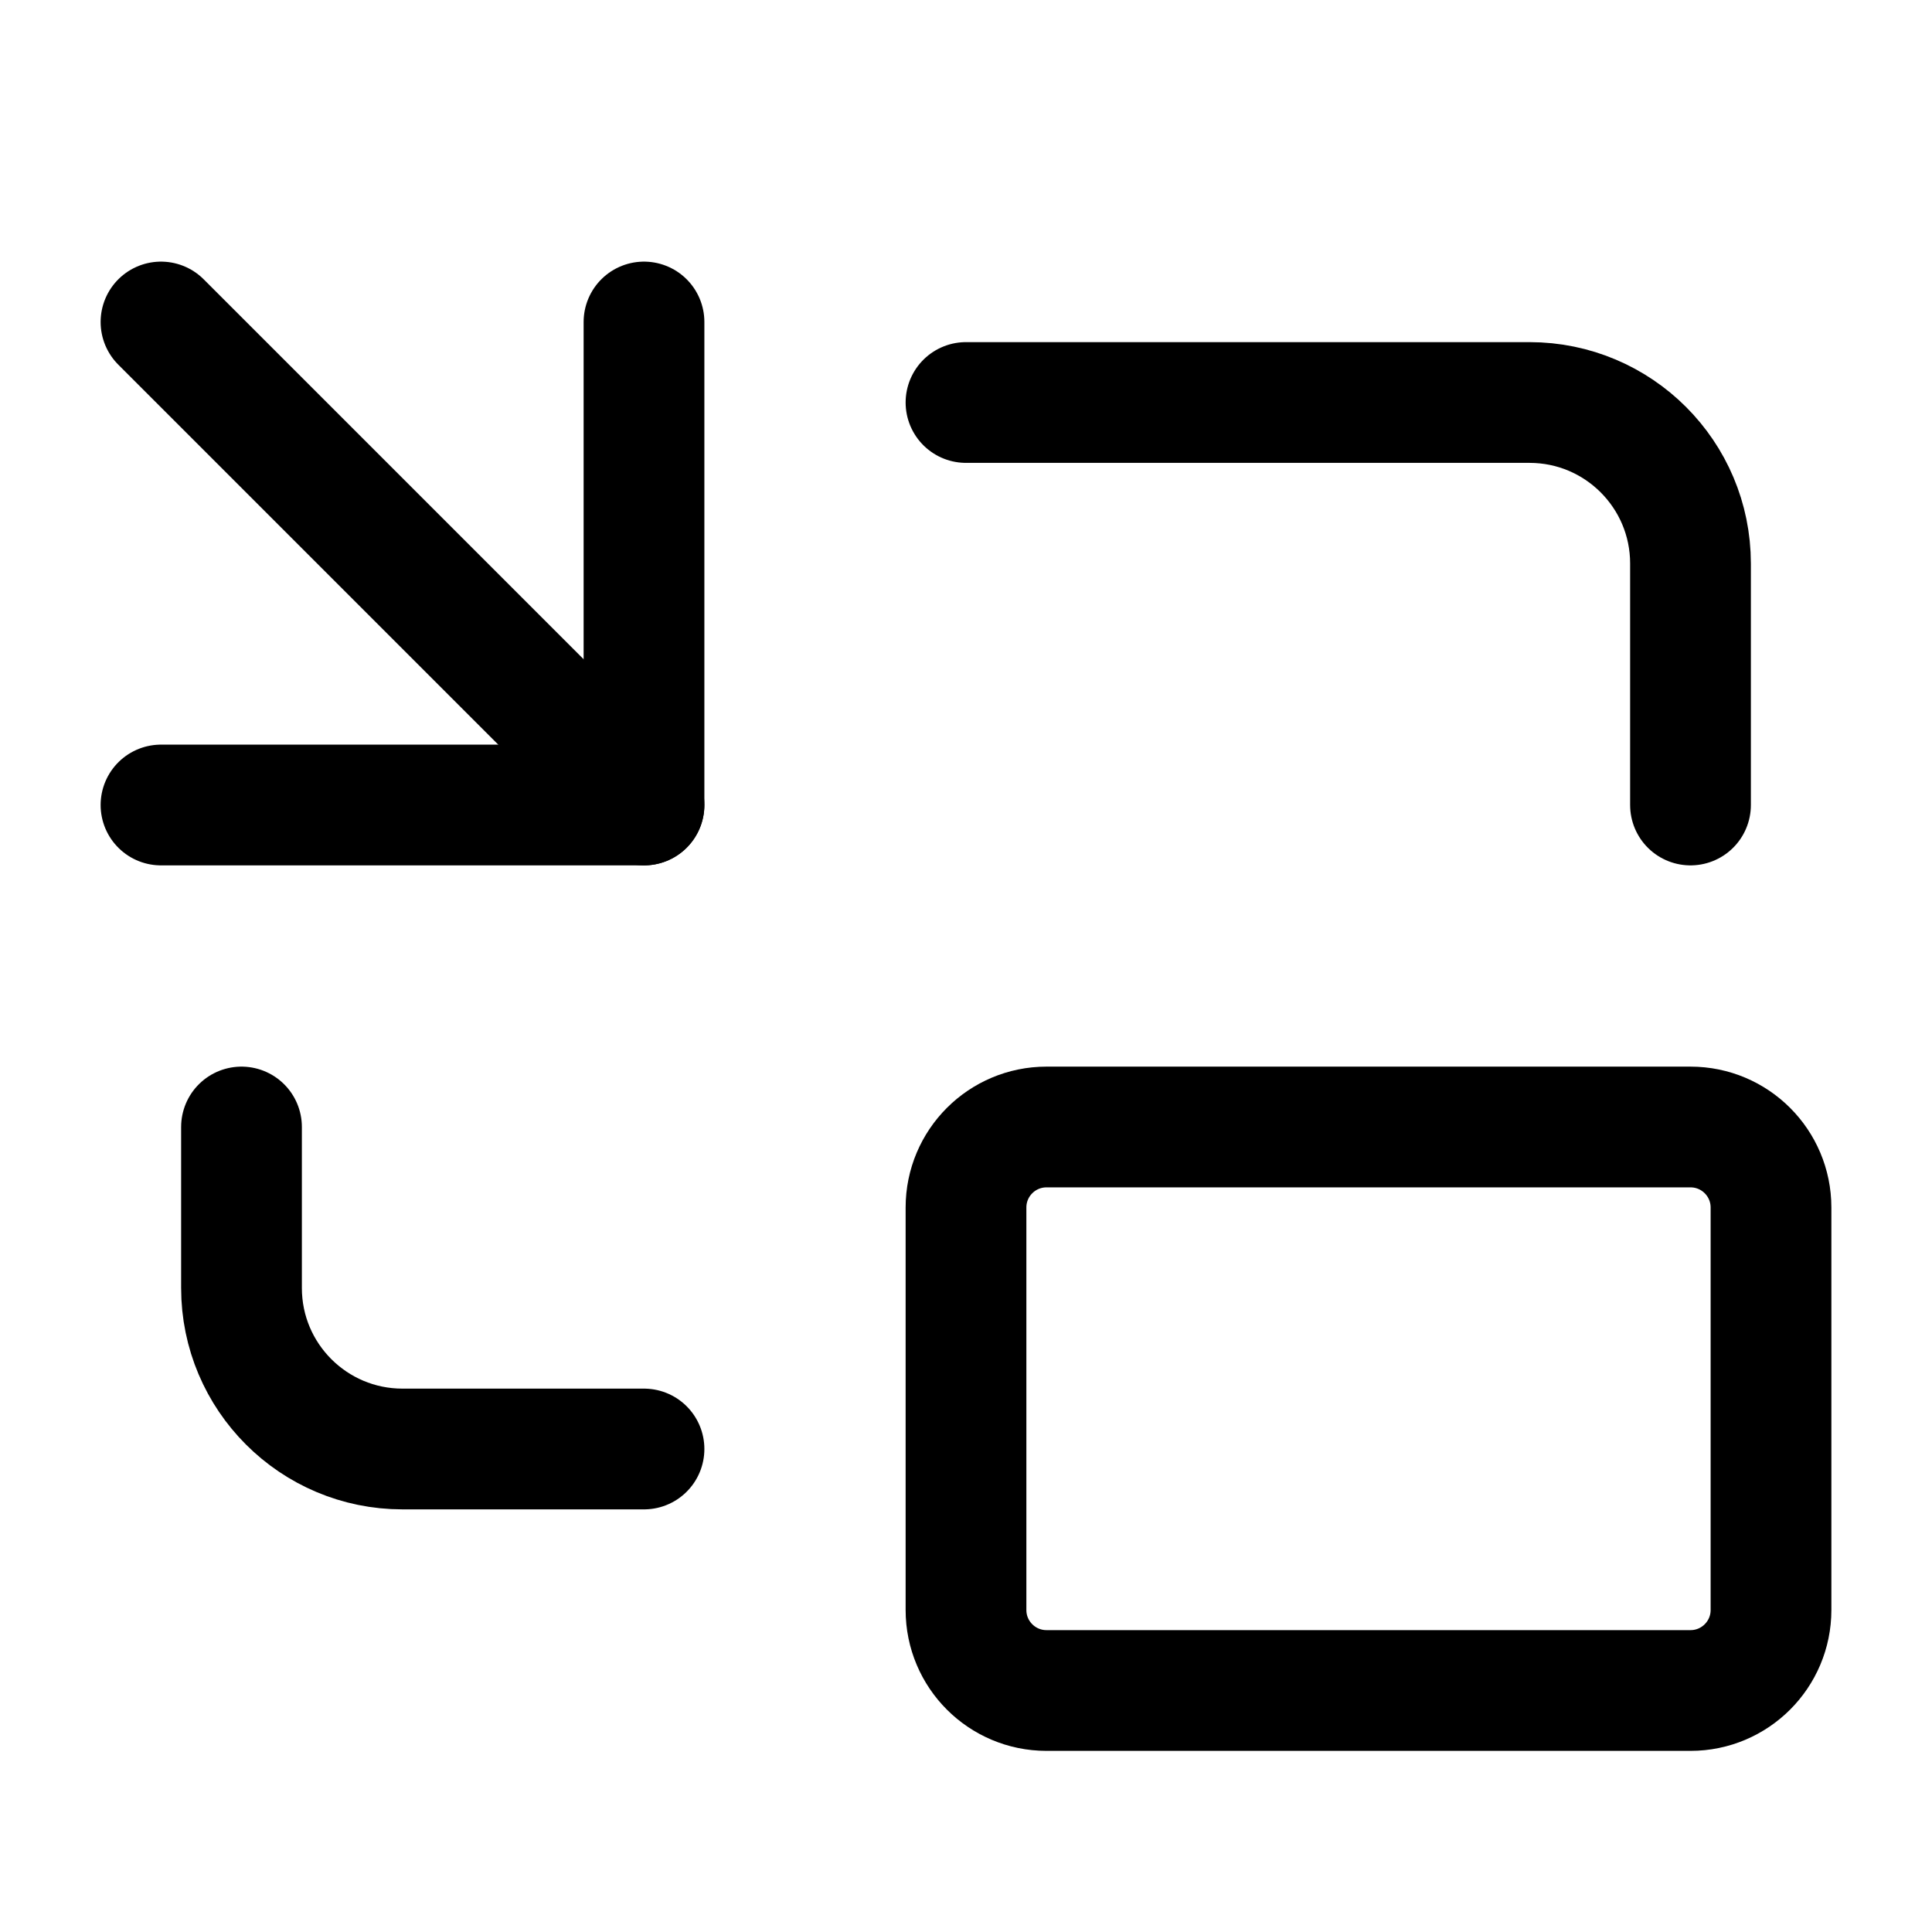
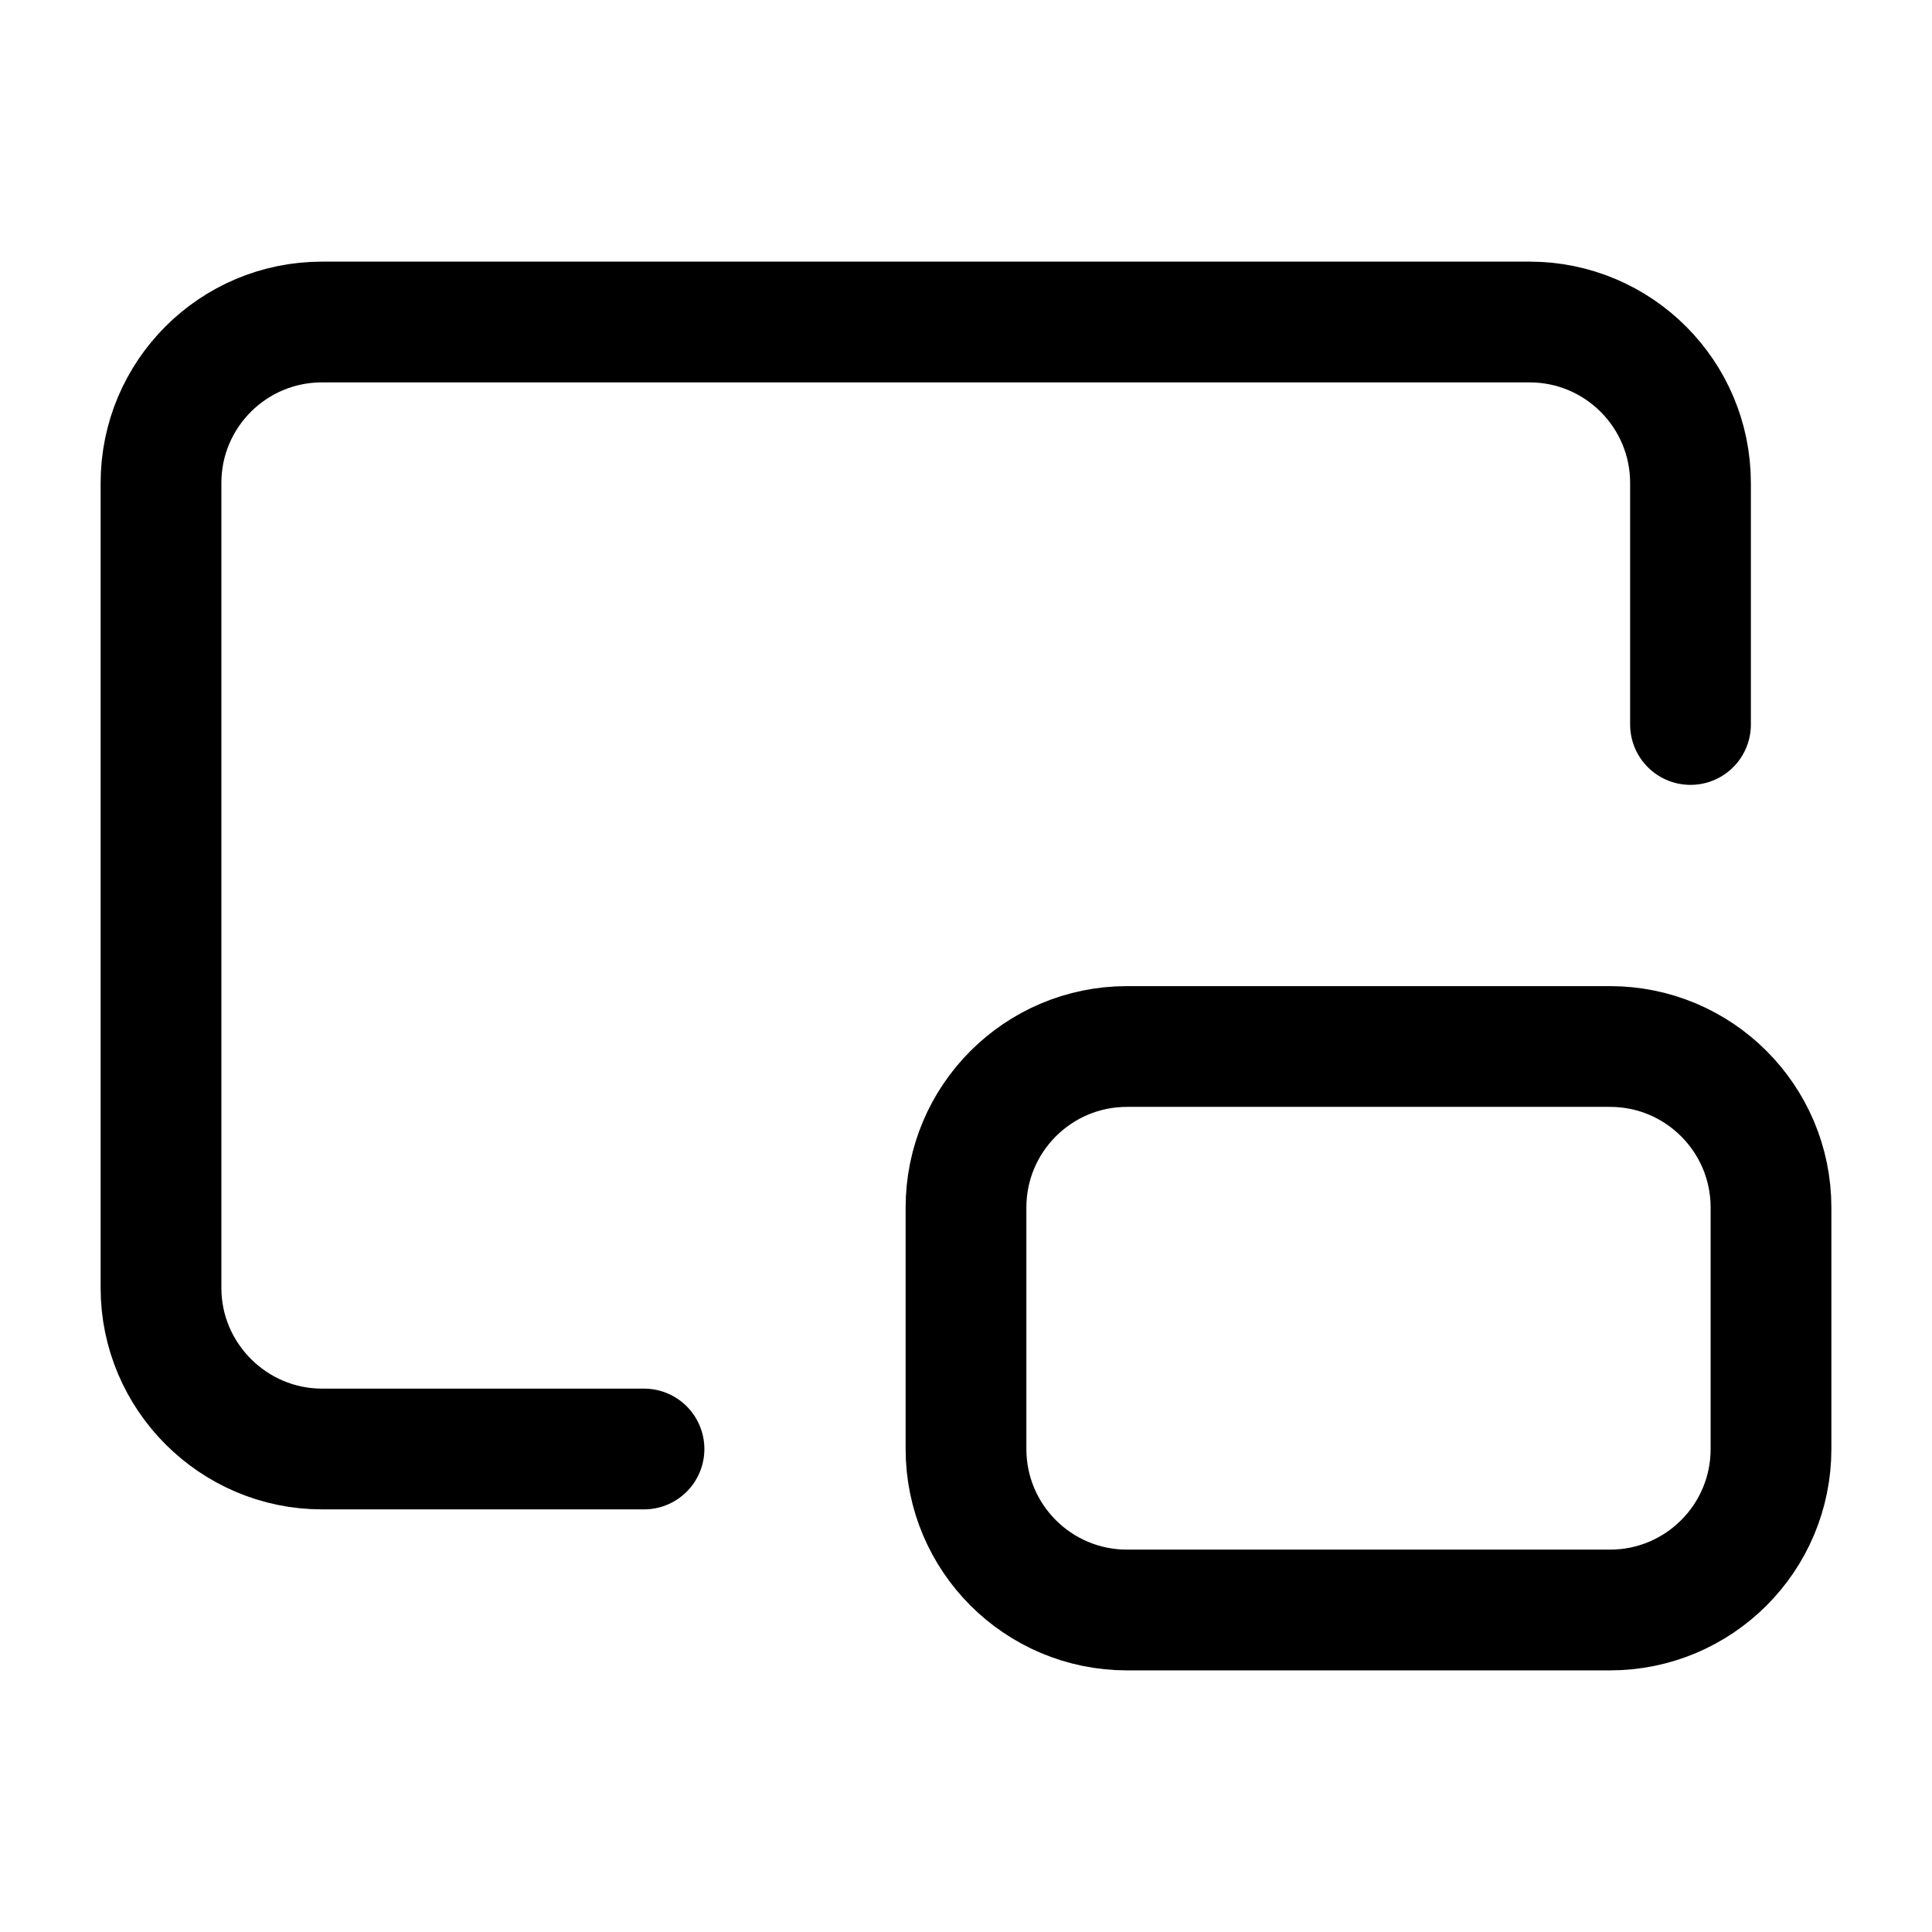
- <svg xmlns="http://www.w3.org/2000/svg" width="24" height="24" viewBox="0 0 24 24" fill="none" stroke="currentColor" stroke-width="1.5" stroke-linecap="round" stroke-linejoin="round" class="lucide lucide-picture-in-picture-icon lucide-picture-in-picture">
-   <path d="M2 10h6V4" />
-   <path d="m2 4 6 6" />
-   <path d="M21 10V7a2 2 0 0 0-2-2h-7" />
-   <path d="M3 14v2a2 2 0 0 0 2 2h3" />
-   <rect x="12" y="14" width="10" height="7" rx="1" />
+ <svg xmlns="http://www.w3.org/2000/svg" width="24" height="24" viewBox="0 0 24 24" fill="none" stroke="currentColor" stroke-width="1.5" stroke-linecap="round" stroke-linejoin="round" class="lucide lucide-picture-in-picture2-icon lucide-picture-in-picture-2">
+   <path d="M21 9V6a2 2 0 0 0-2-2H4a2 2 0 0 0-2 2v10c0 1.1.9 2 2 2h4" />
+   <rect width="10" height="7" x="12" y="13" rx="2" />
</svg>
